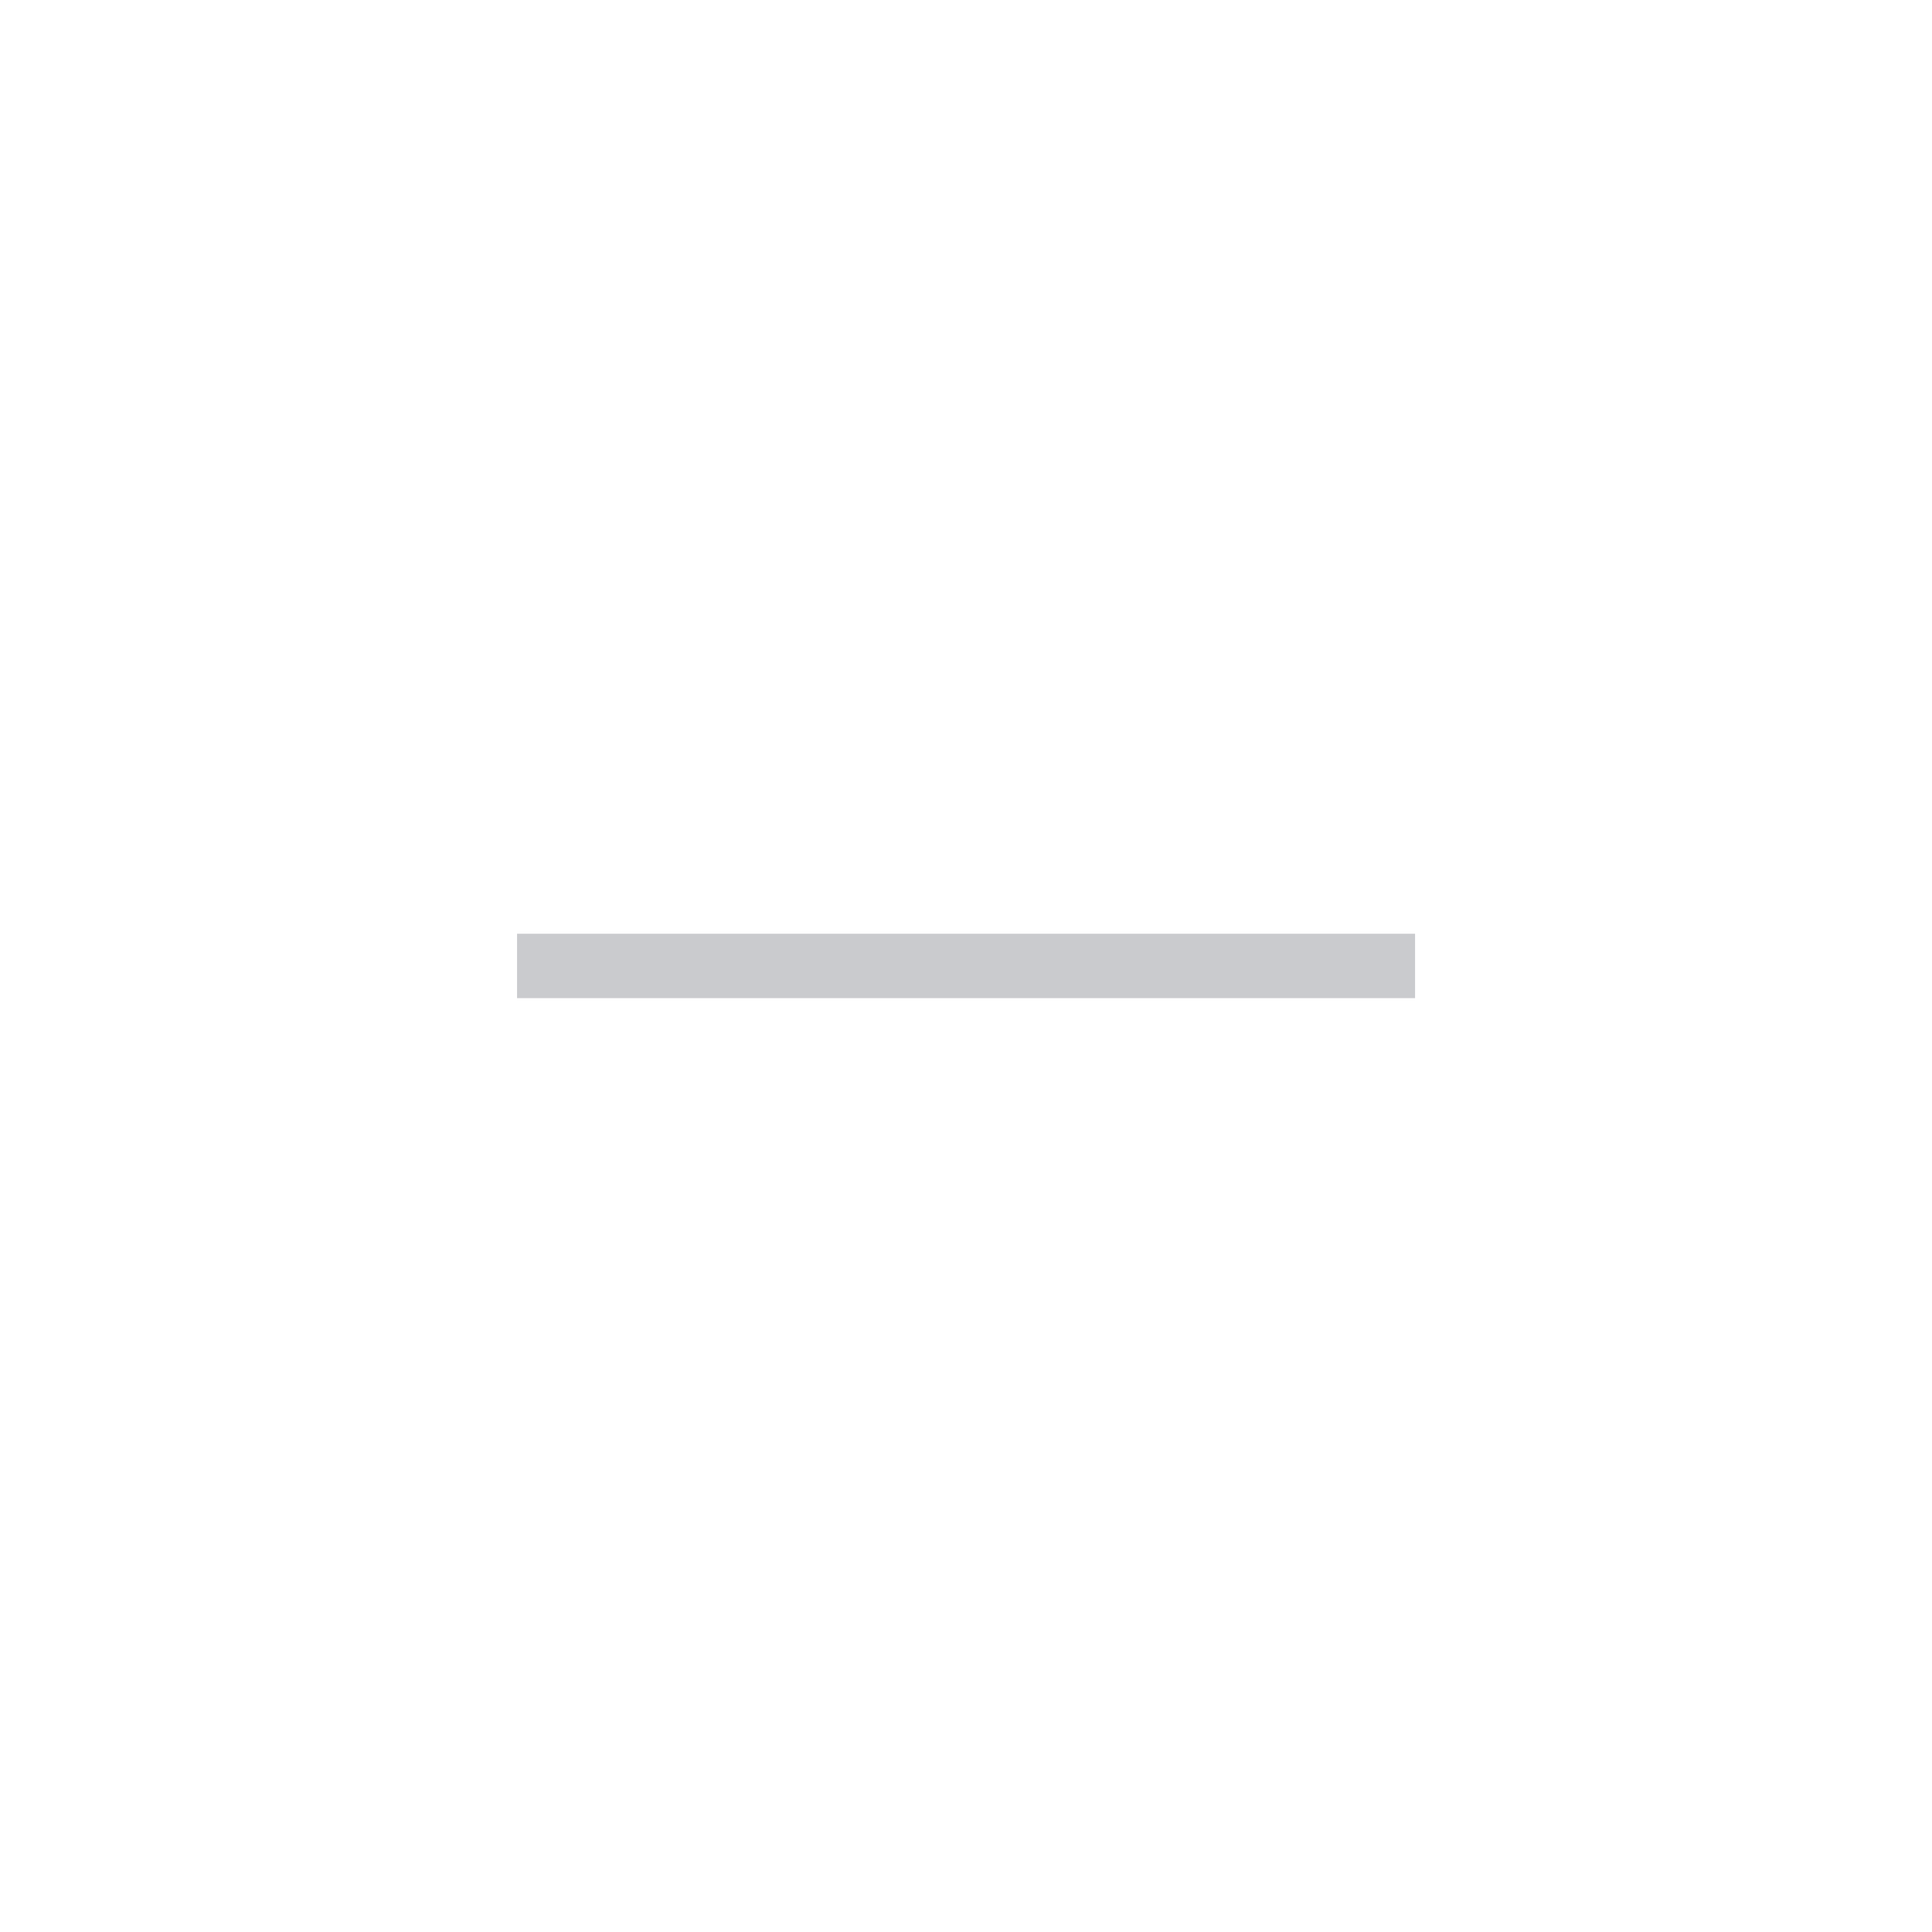
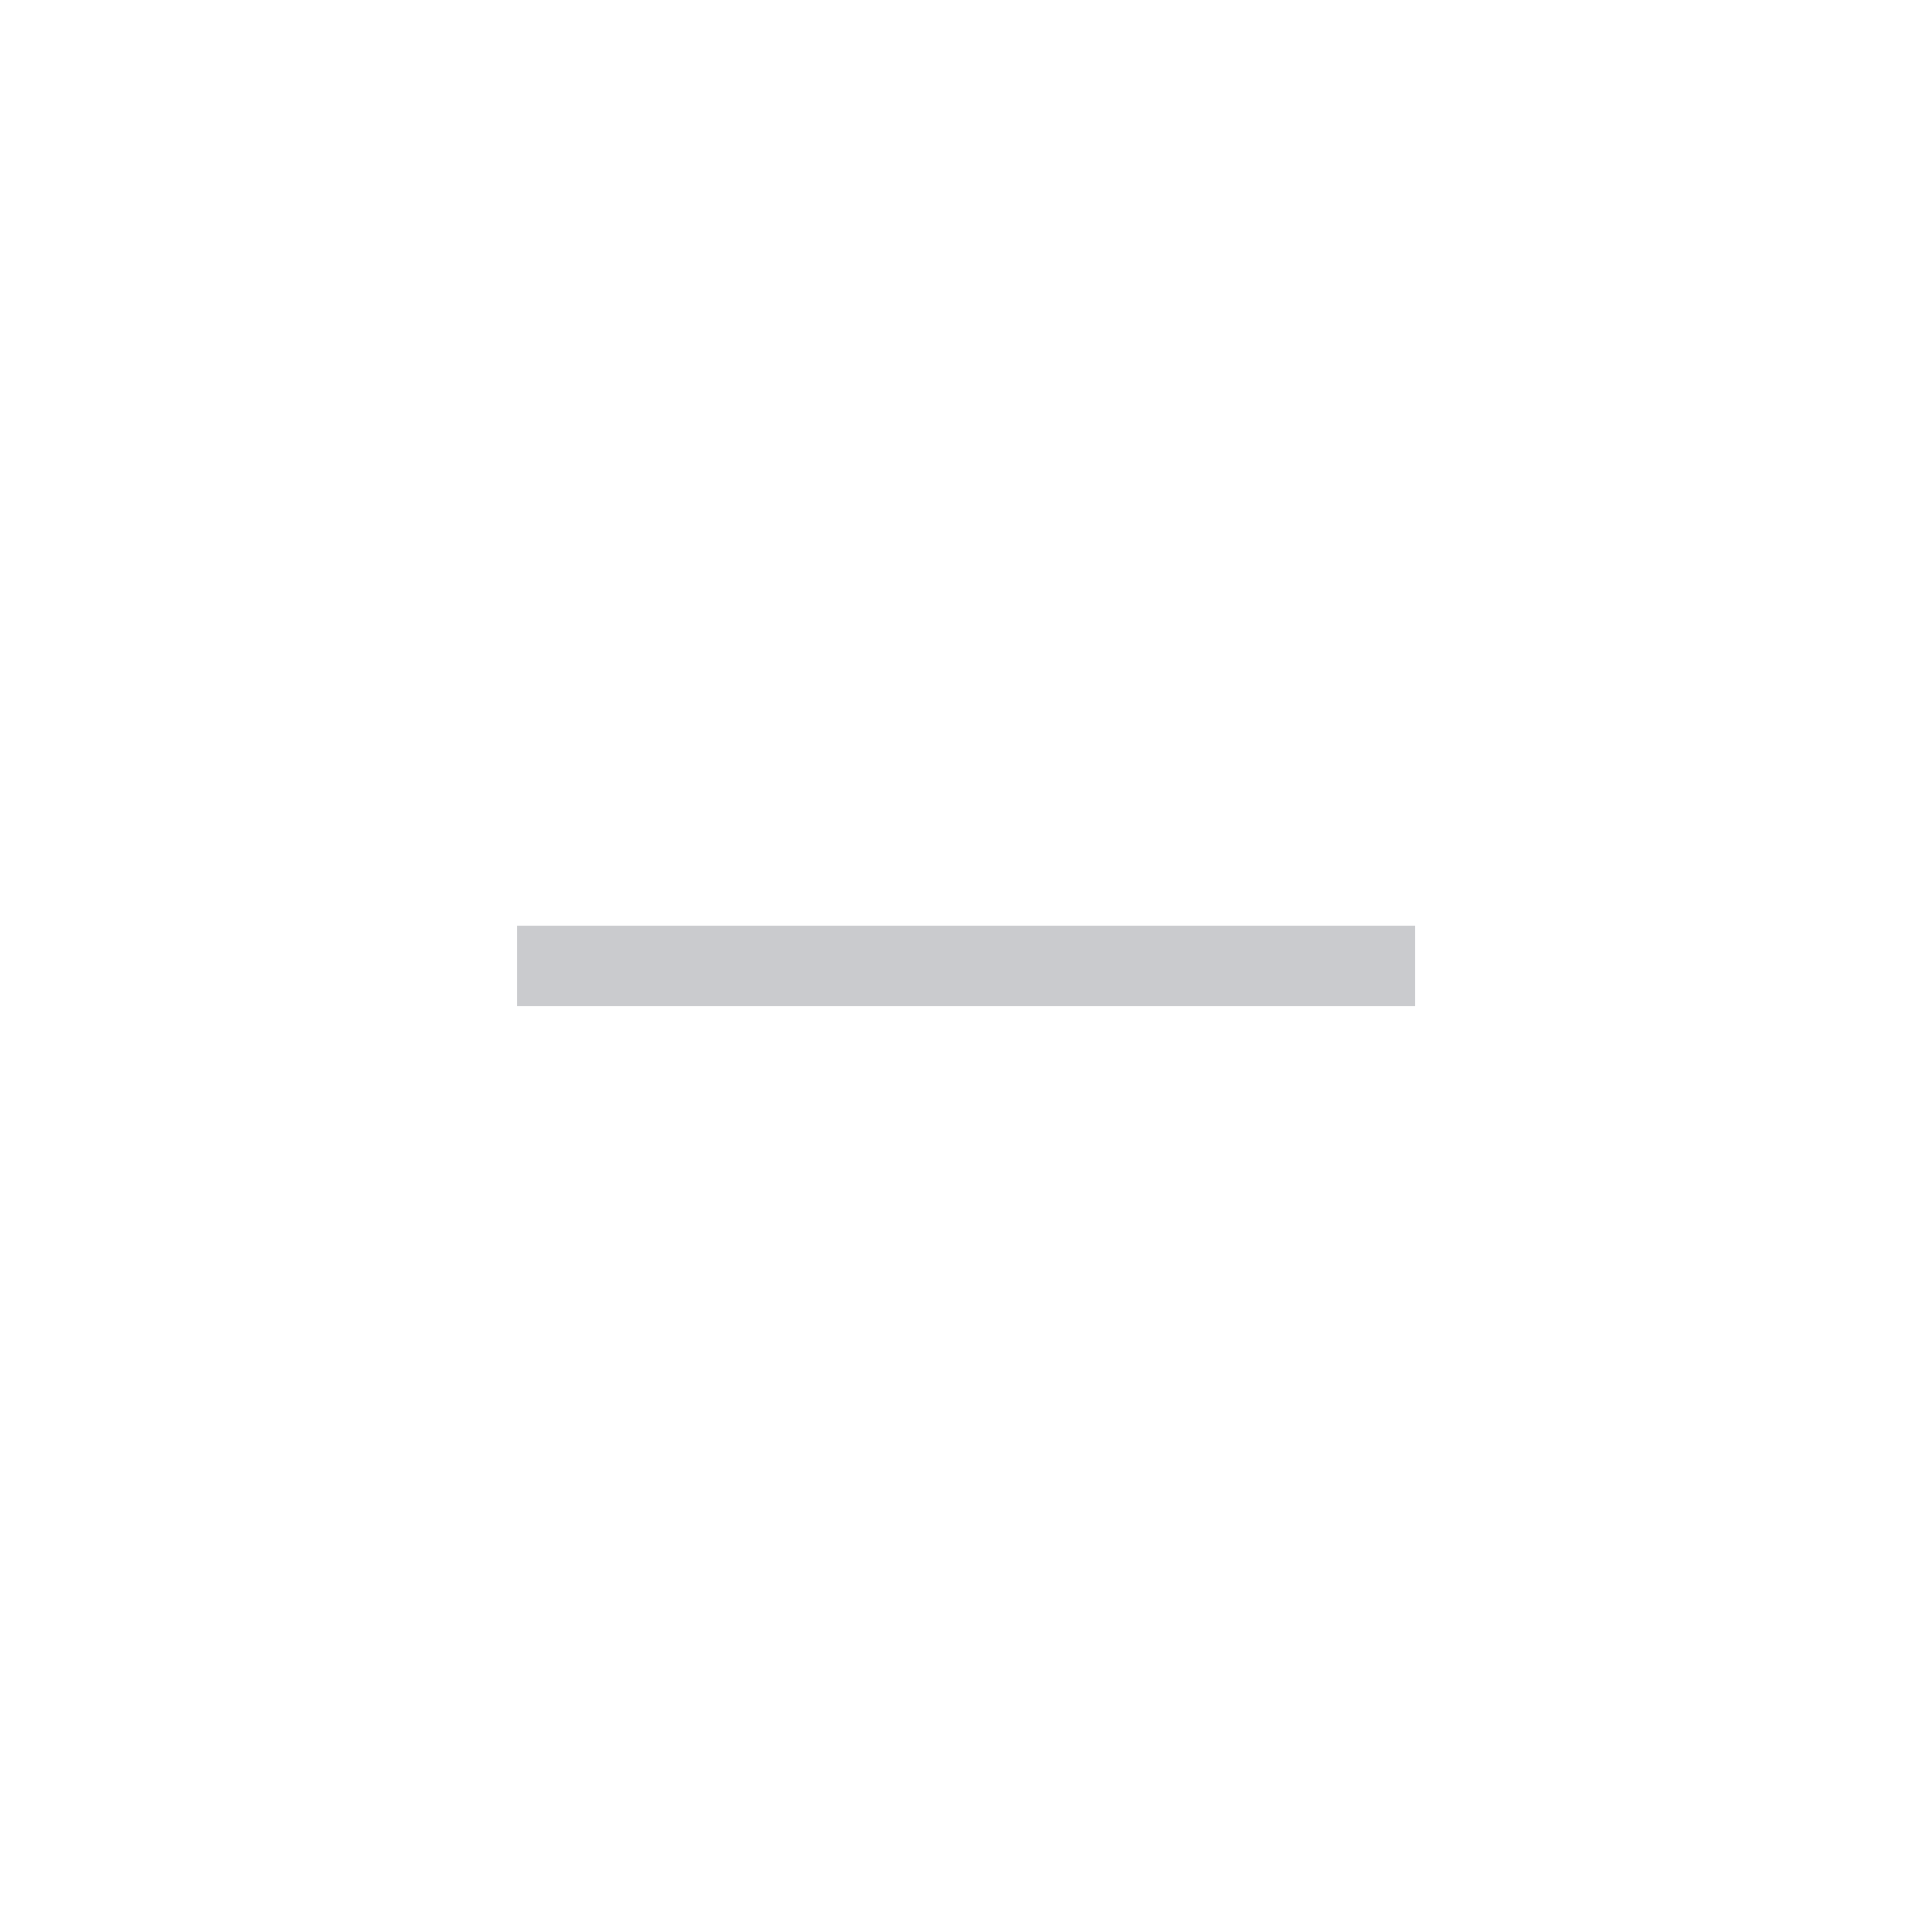
<svg xmlns="http://www.w3.org/2000/svg" id="svg8" version="1.1" viewBox="0 0 7.937 7.938" height="30" width="30">
  <defs id="defs2" />
  <g transform="translate(0,-289.0625)" id="layer1">
    <g transform="matrix(0.2645833,0,0,0.2645833,11.89587,2.95642)" id="4" />
    <g transform="matrix(0.2645833,0,0,0.2645833,5.935576,3.503888)" id="4-7" />
-     <polygon fill="#CACBCE" points="25,20 25,19 24.529,19 15.471,19 15,19 15,20 15.471,20 24.529,20 " id="polygon2" transform="matrix(0.3689657,0,0,0.2645833,-3.410564,287.8719)" style="fill:#CACBCE;fill-opacity:1" />
+     <polygon fill="#CACBCE" points="15,19 15,20 15.471,20 24.529,20 25,20 25,19 24.529,19 15.471,19 " id="polygon2" transform="matrix(0.3689657,0,0,0.3307292,-3.410564,286.582)" style="fill:#cacbce;fill-opacity:1" />
  </g>
</svg>
